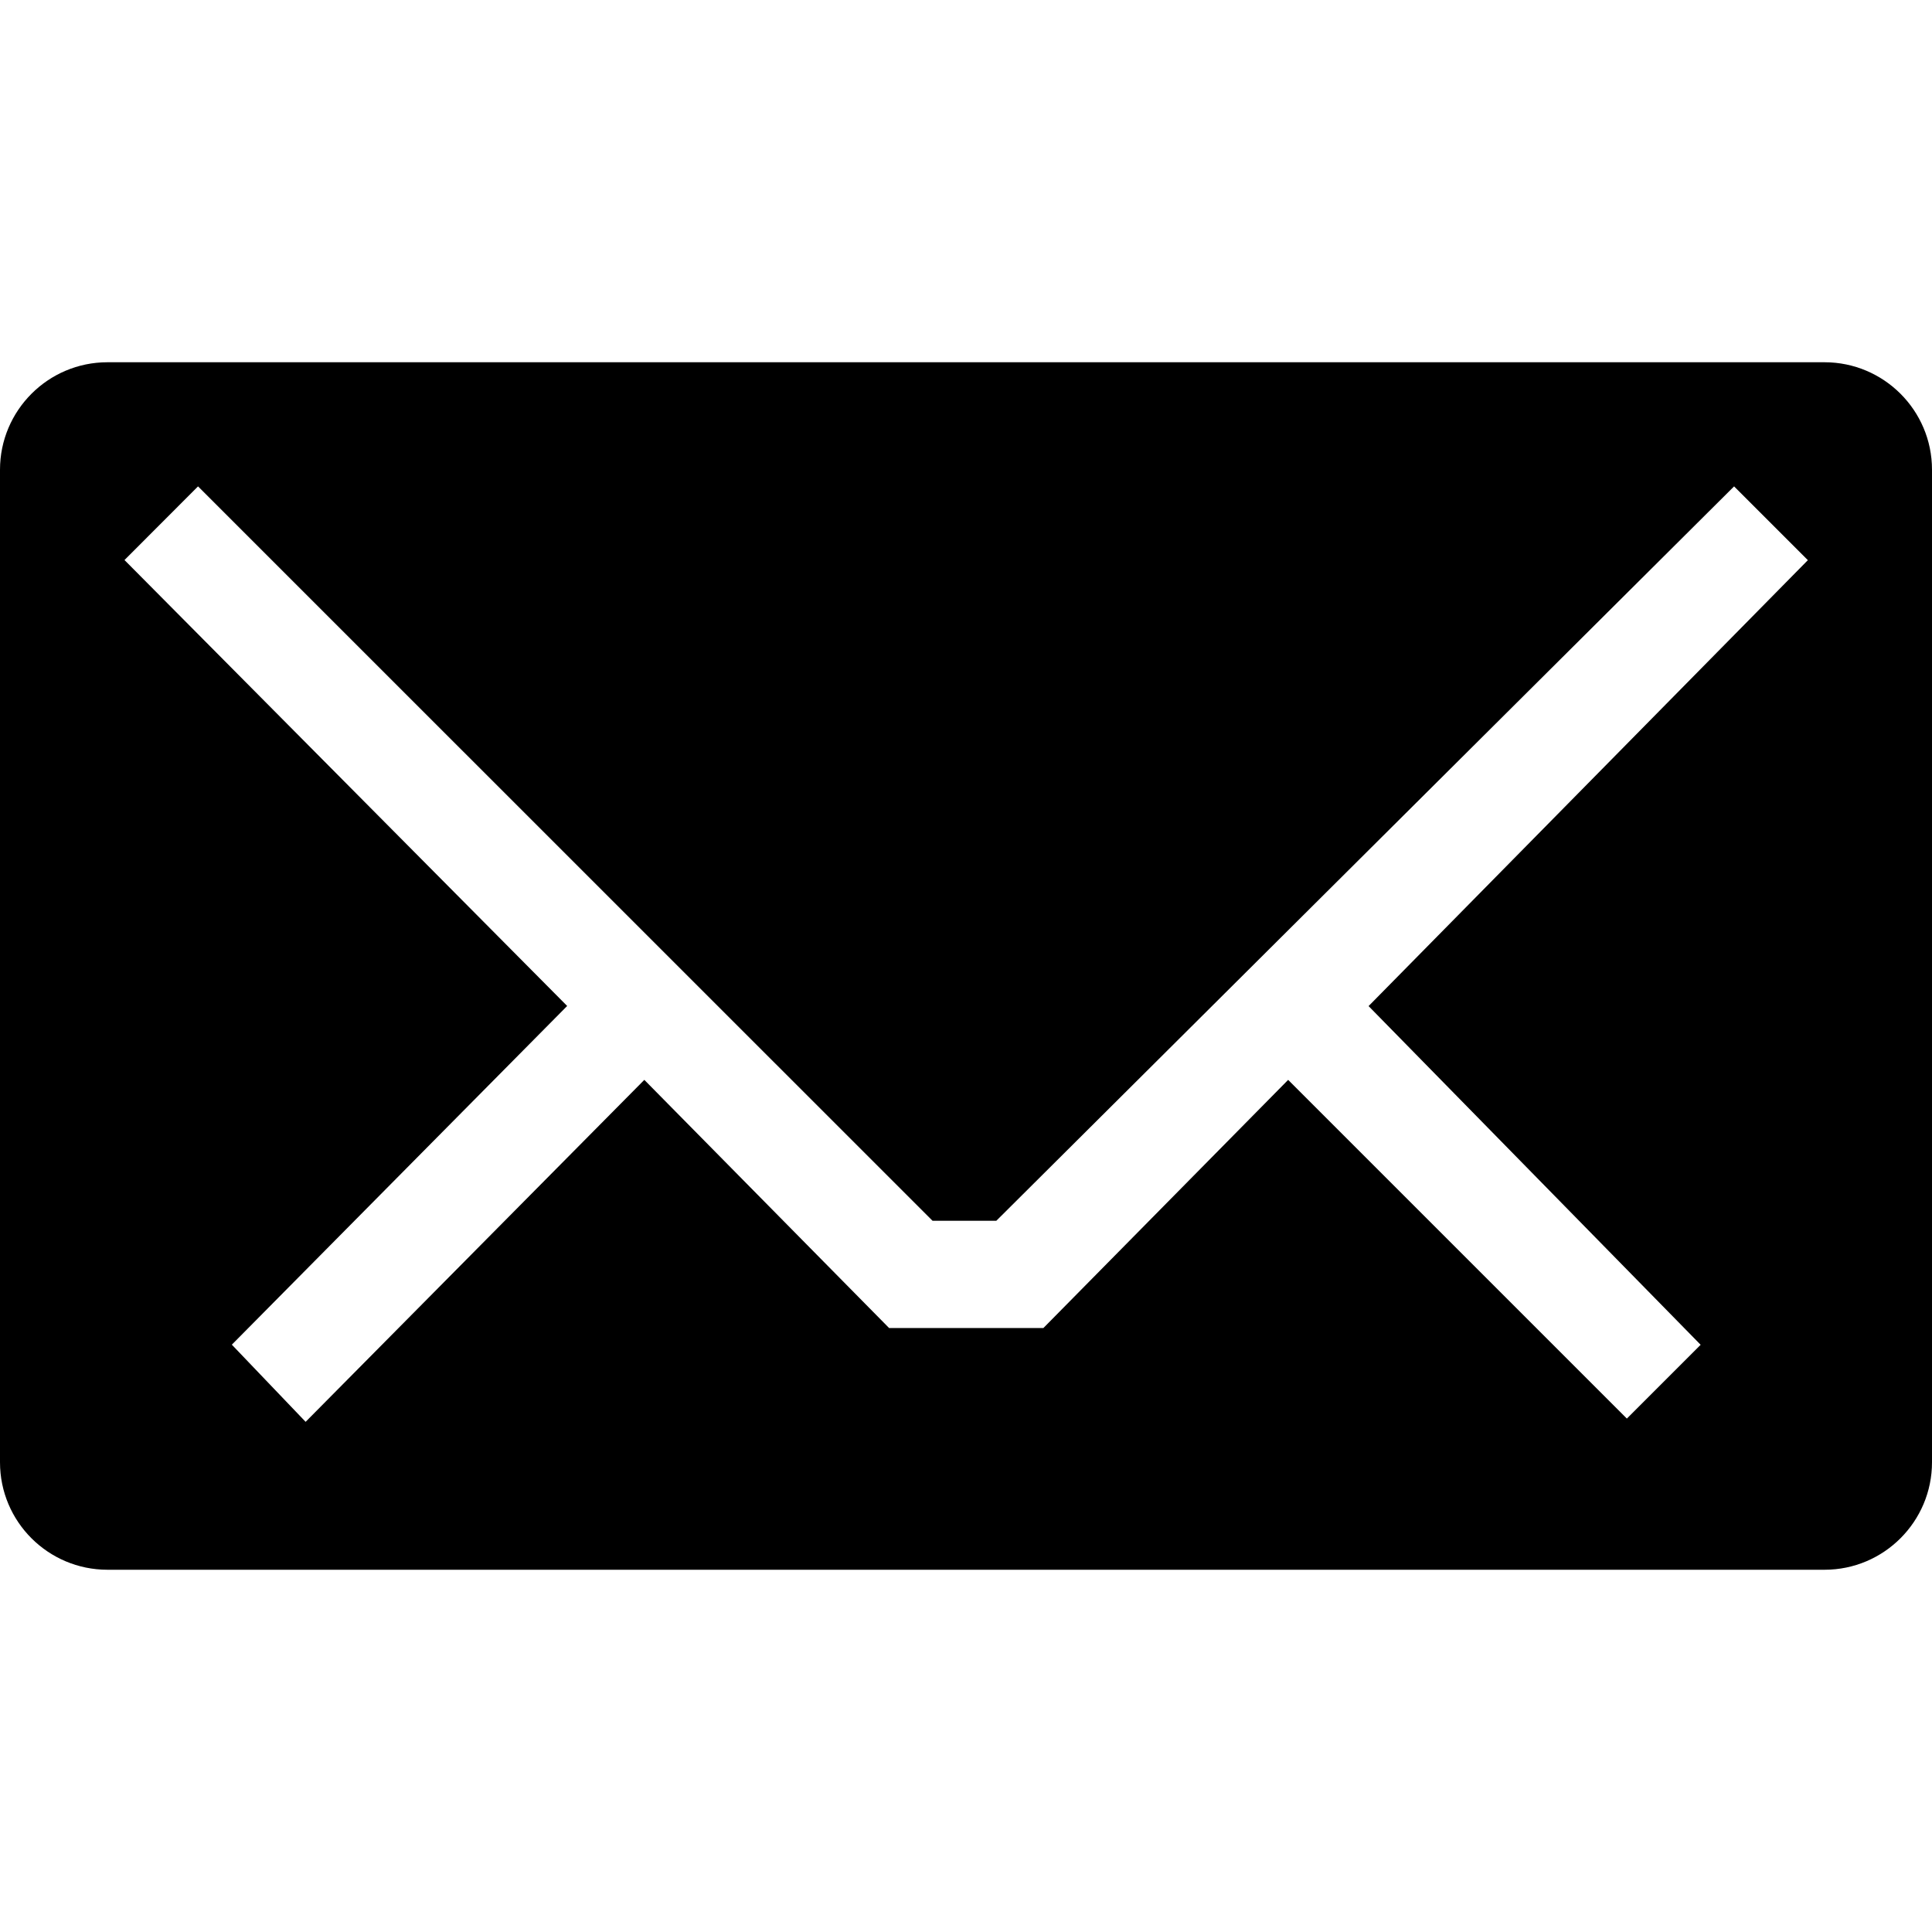
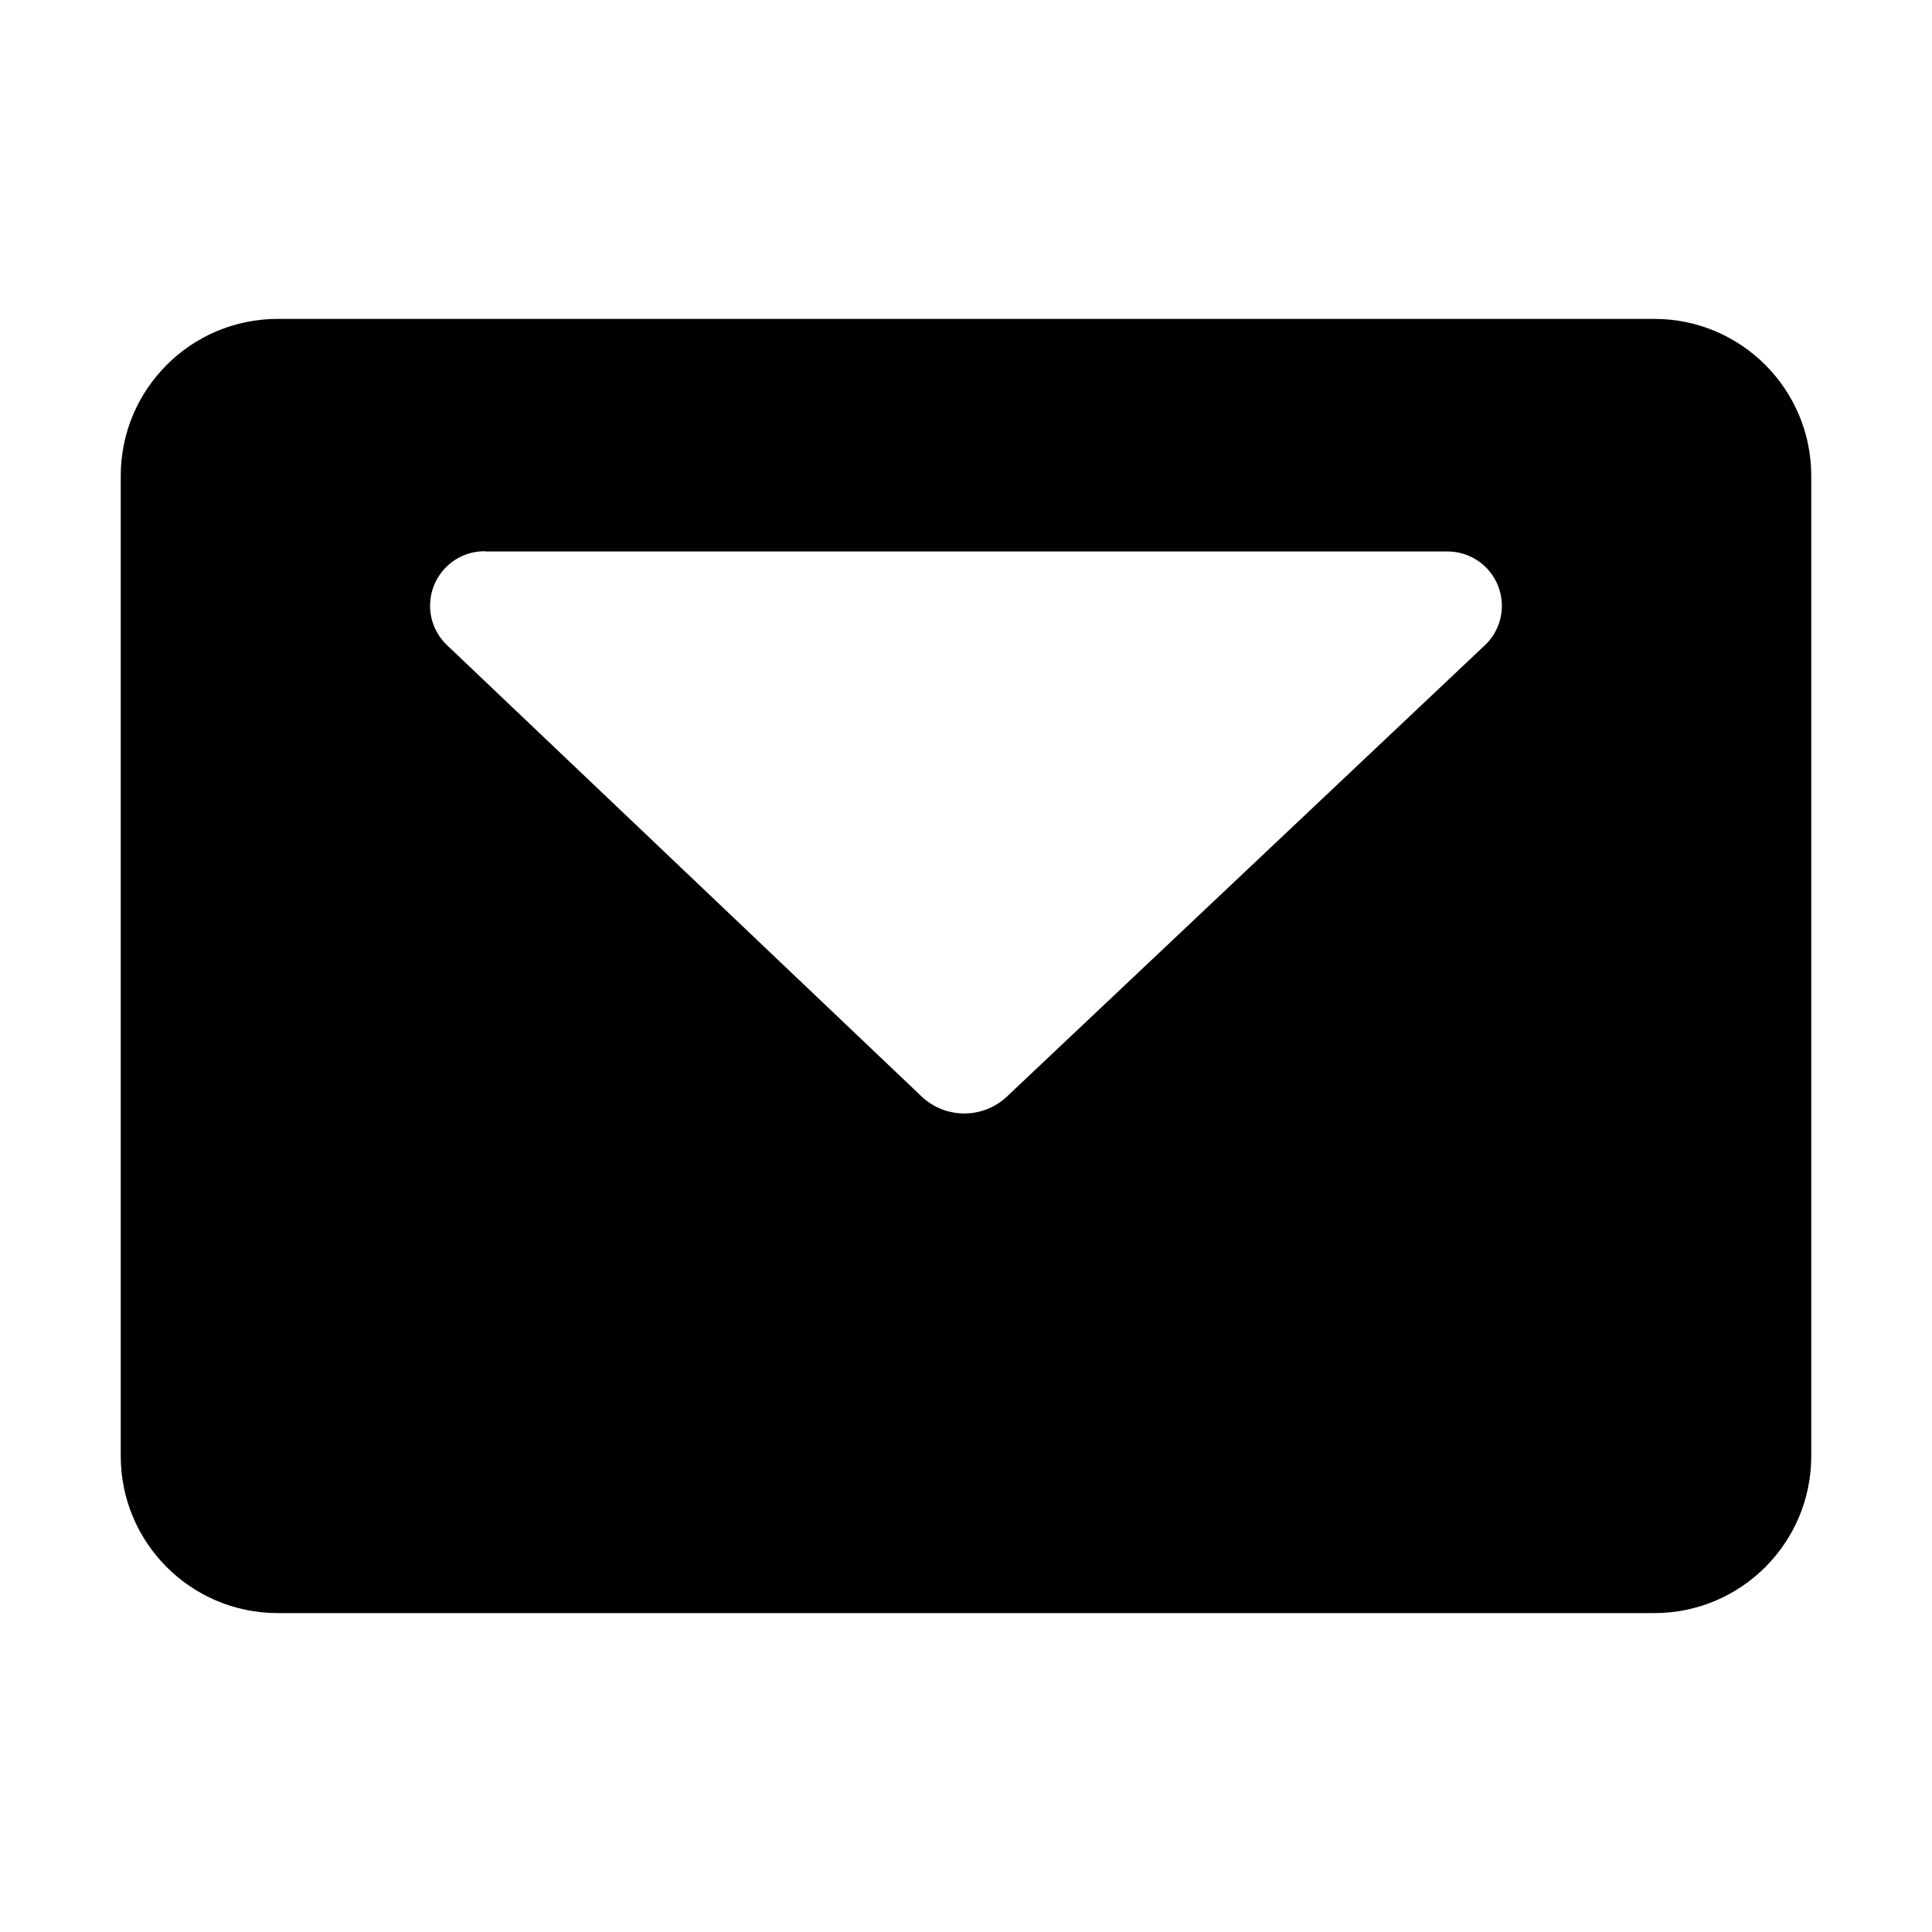
- <svg xmlns="http://www.w3.org/2000/svg" version="1.1" height="16" width="16" viewBox="0 0 16 16">
-   <path d="m0.89 3c-0.492 0-0.89 0.4-0.89 0.89v8.22c0 0.493 0.4 0.89 0.89 0.89h14.22c0.492 0 0.89-0.4 0.89-0.89v-8.22c0-0.492-0.4-0.89-0.89-0.89zm0.75 1.028 6.083 6.082h0.528l6.11-6.082 0.611 0.611-3.638 3.693 2.75 2.805-0.611 0.611-2.805-2.805-2.027 2.055h-1.278l-2.027-2.055-2.805 2.832-0.611-0.639 2.777-2.805-3.666-3.693z" />
+ <svg xmlns="http://www.w3.org/2000/svg" width="16" height="16" viewBox="0 0 16 16">
+   <path d="M13.7 13.359H2.3c-.718 0-1.3-.582-1.3-1.3V3.941c0-.718.582-1.3 1.3-1.3h11.4c.718 0 1.3.582 1.3 1.3v8.118c0 .718-.582 1.3-1.3 1.3zM4.017 4.565c-.249-.002-.453.198-.455.447-.002.124.049.243.138.329l3.936 3.743c.197.183.503.183.7 0L12.3 5.341c.179-.172.184-.457.012-.636a.452.452 0 0 0-.325-.138h-7.97v-.002z" />
</svg>
